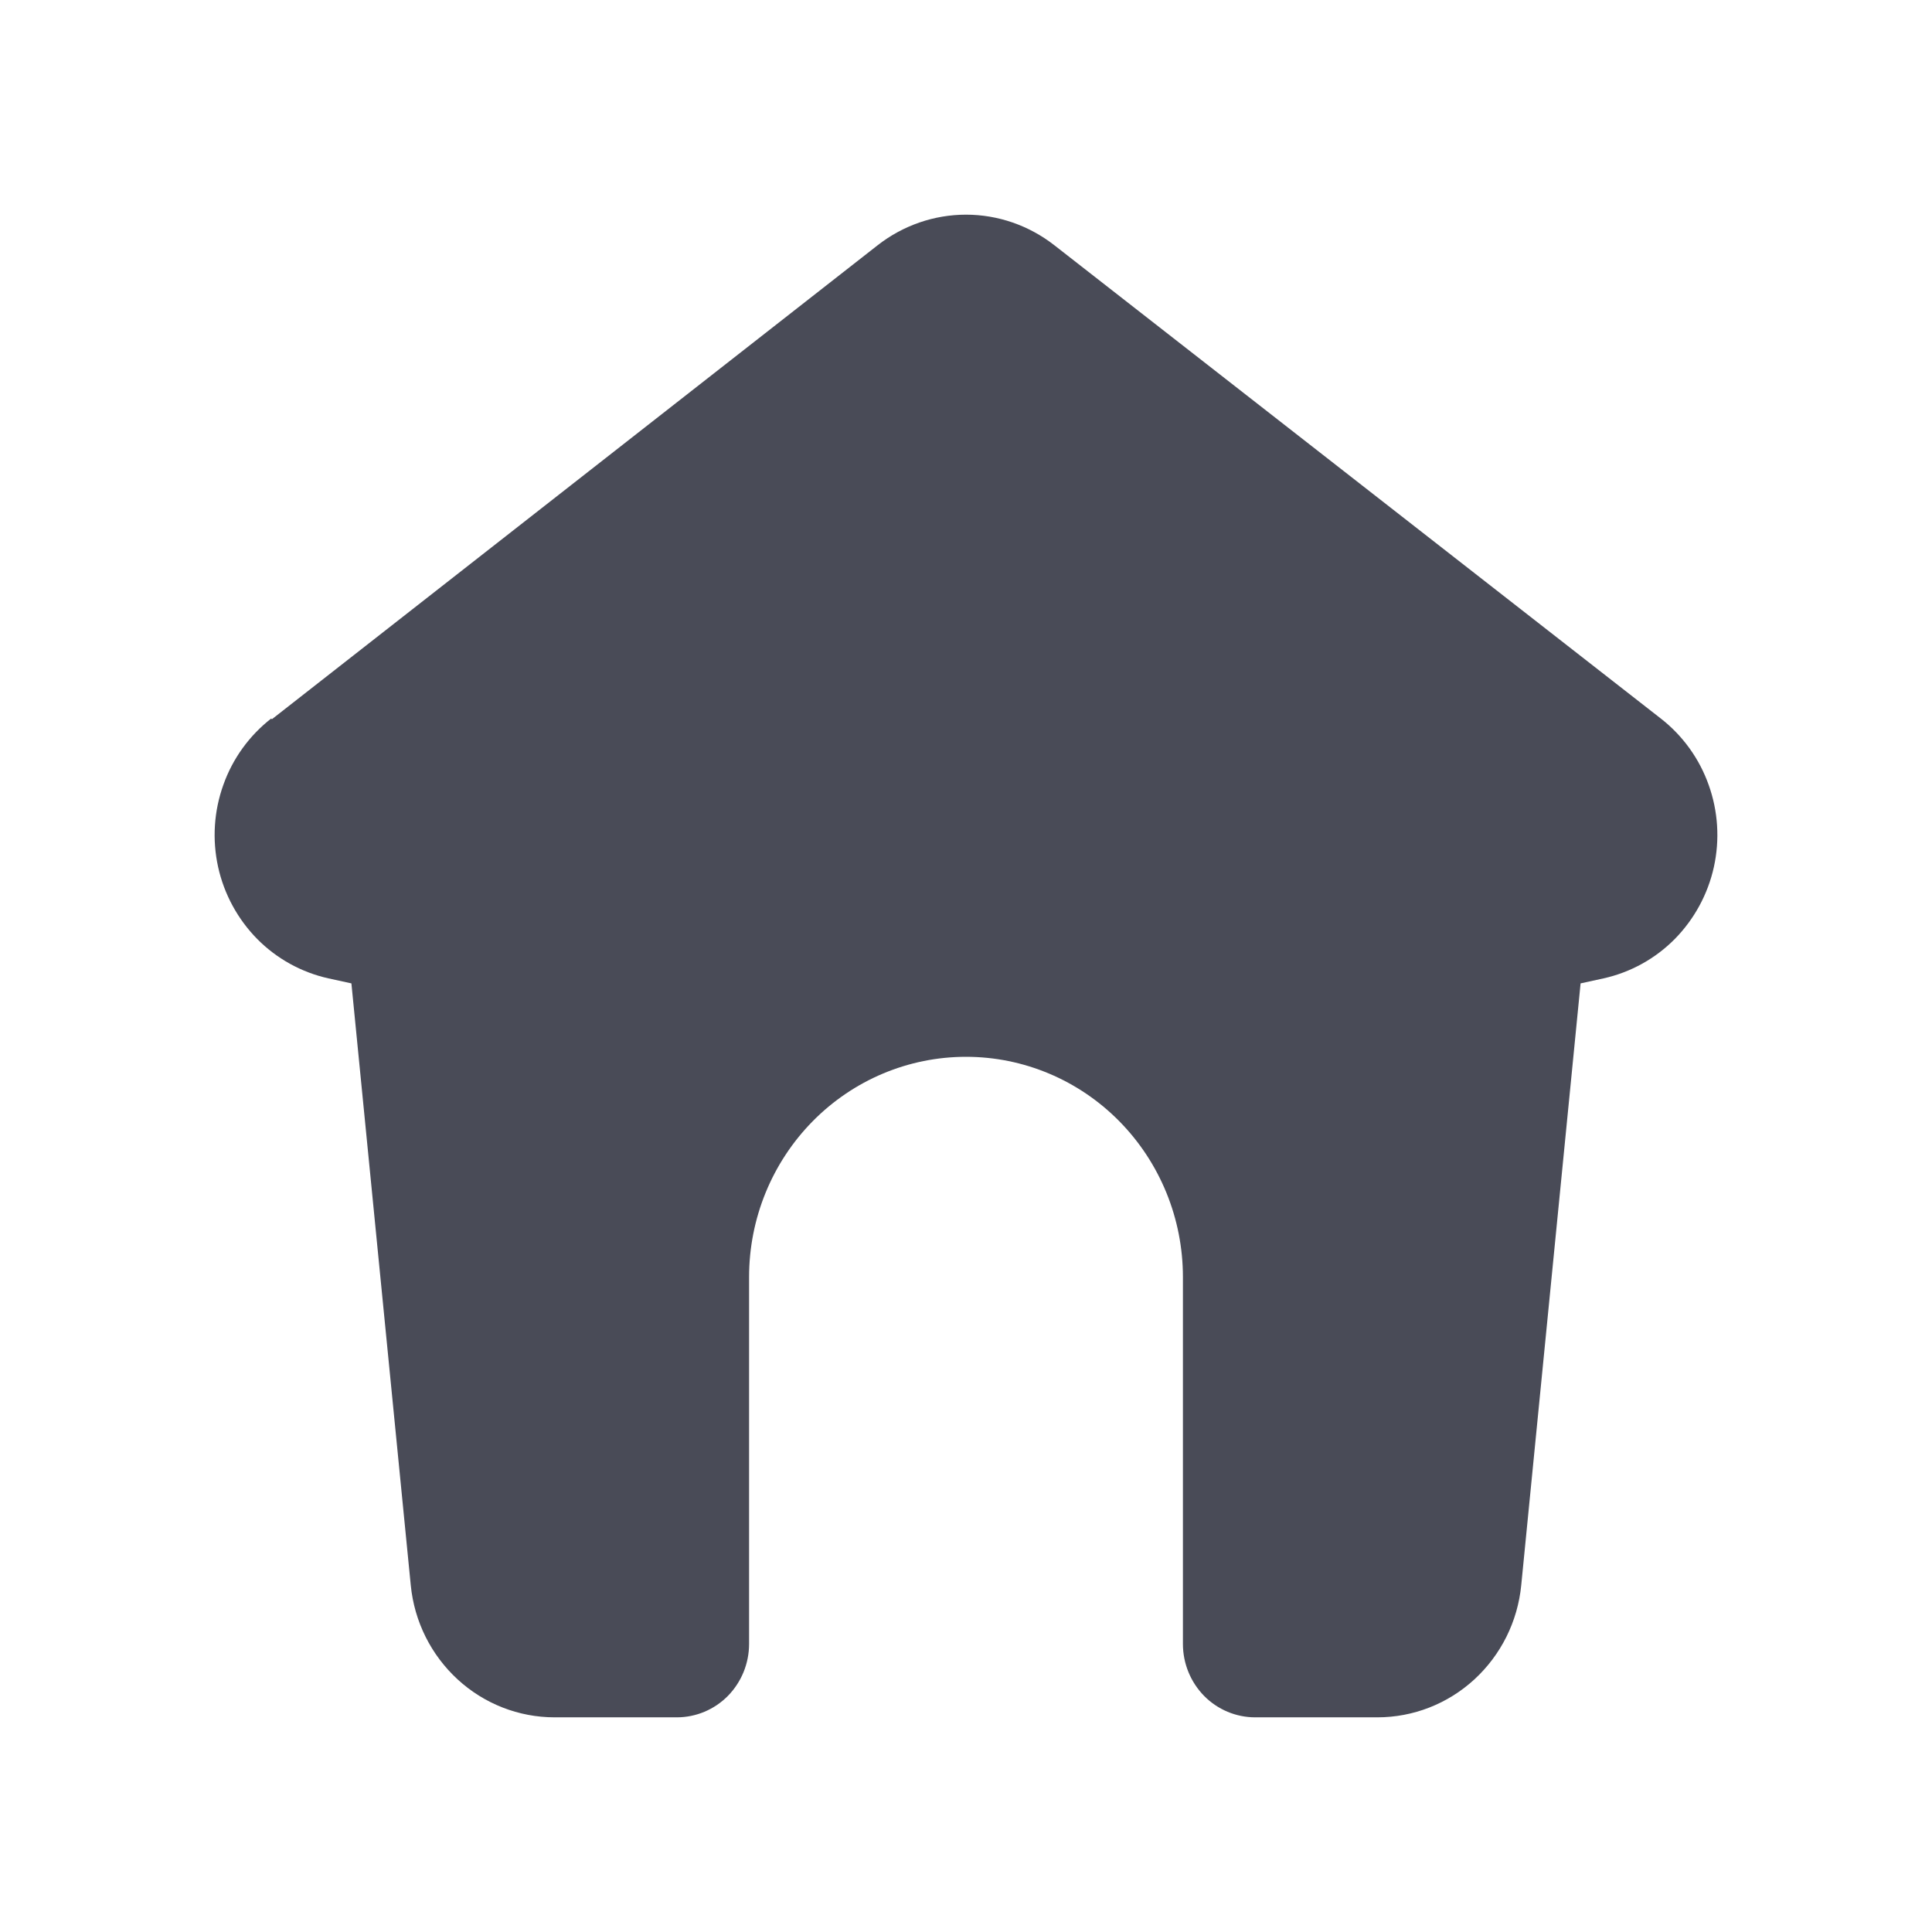
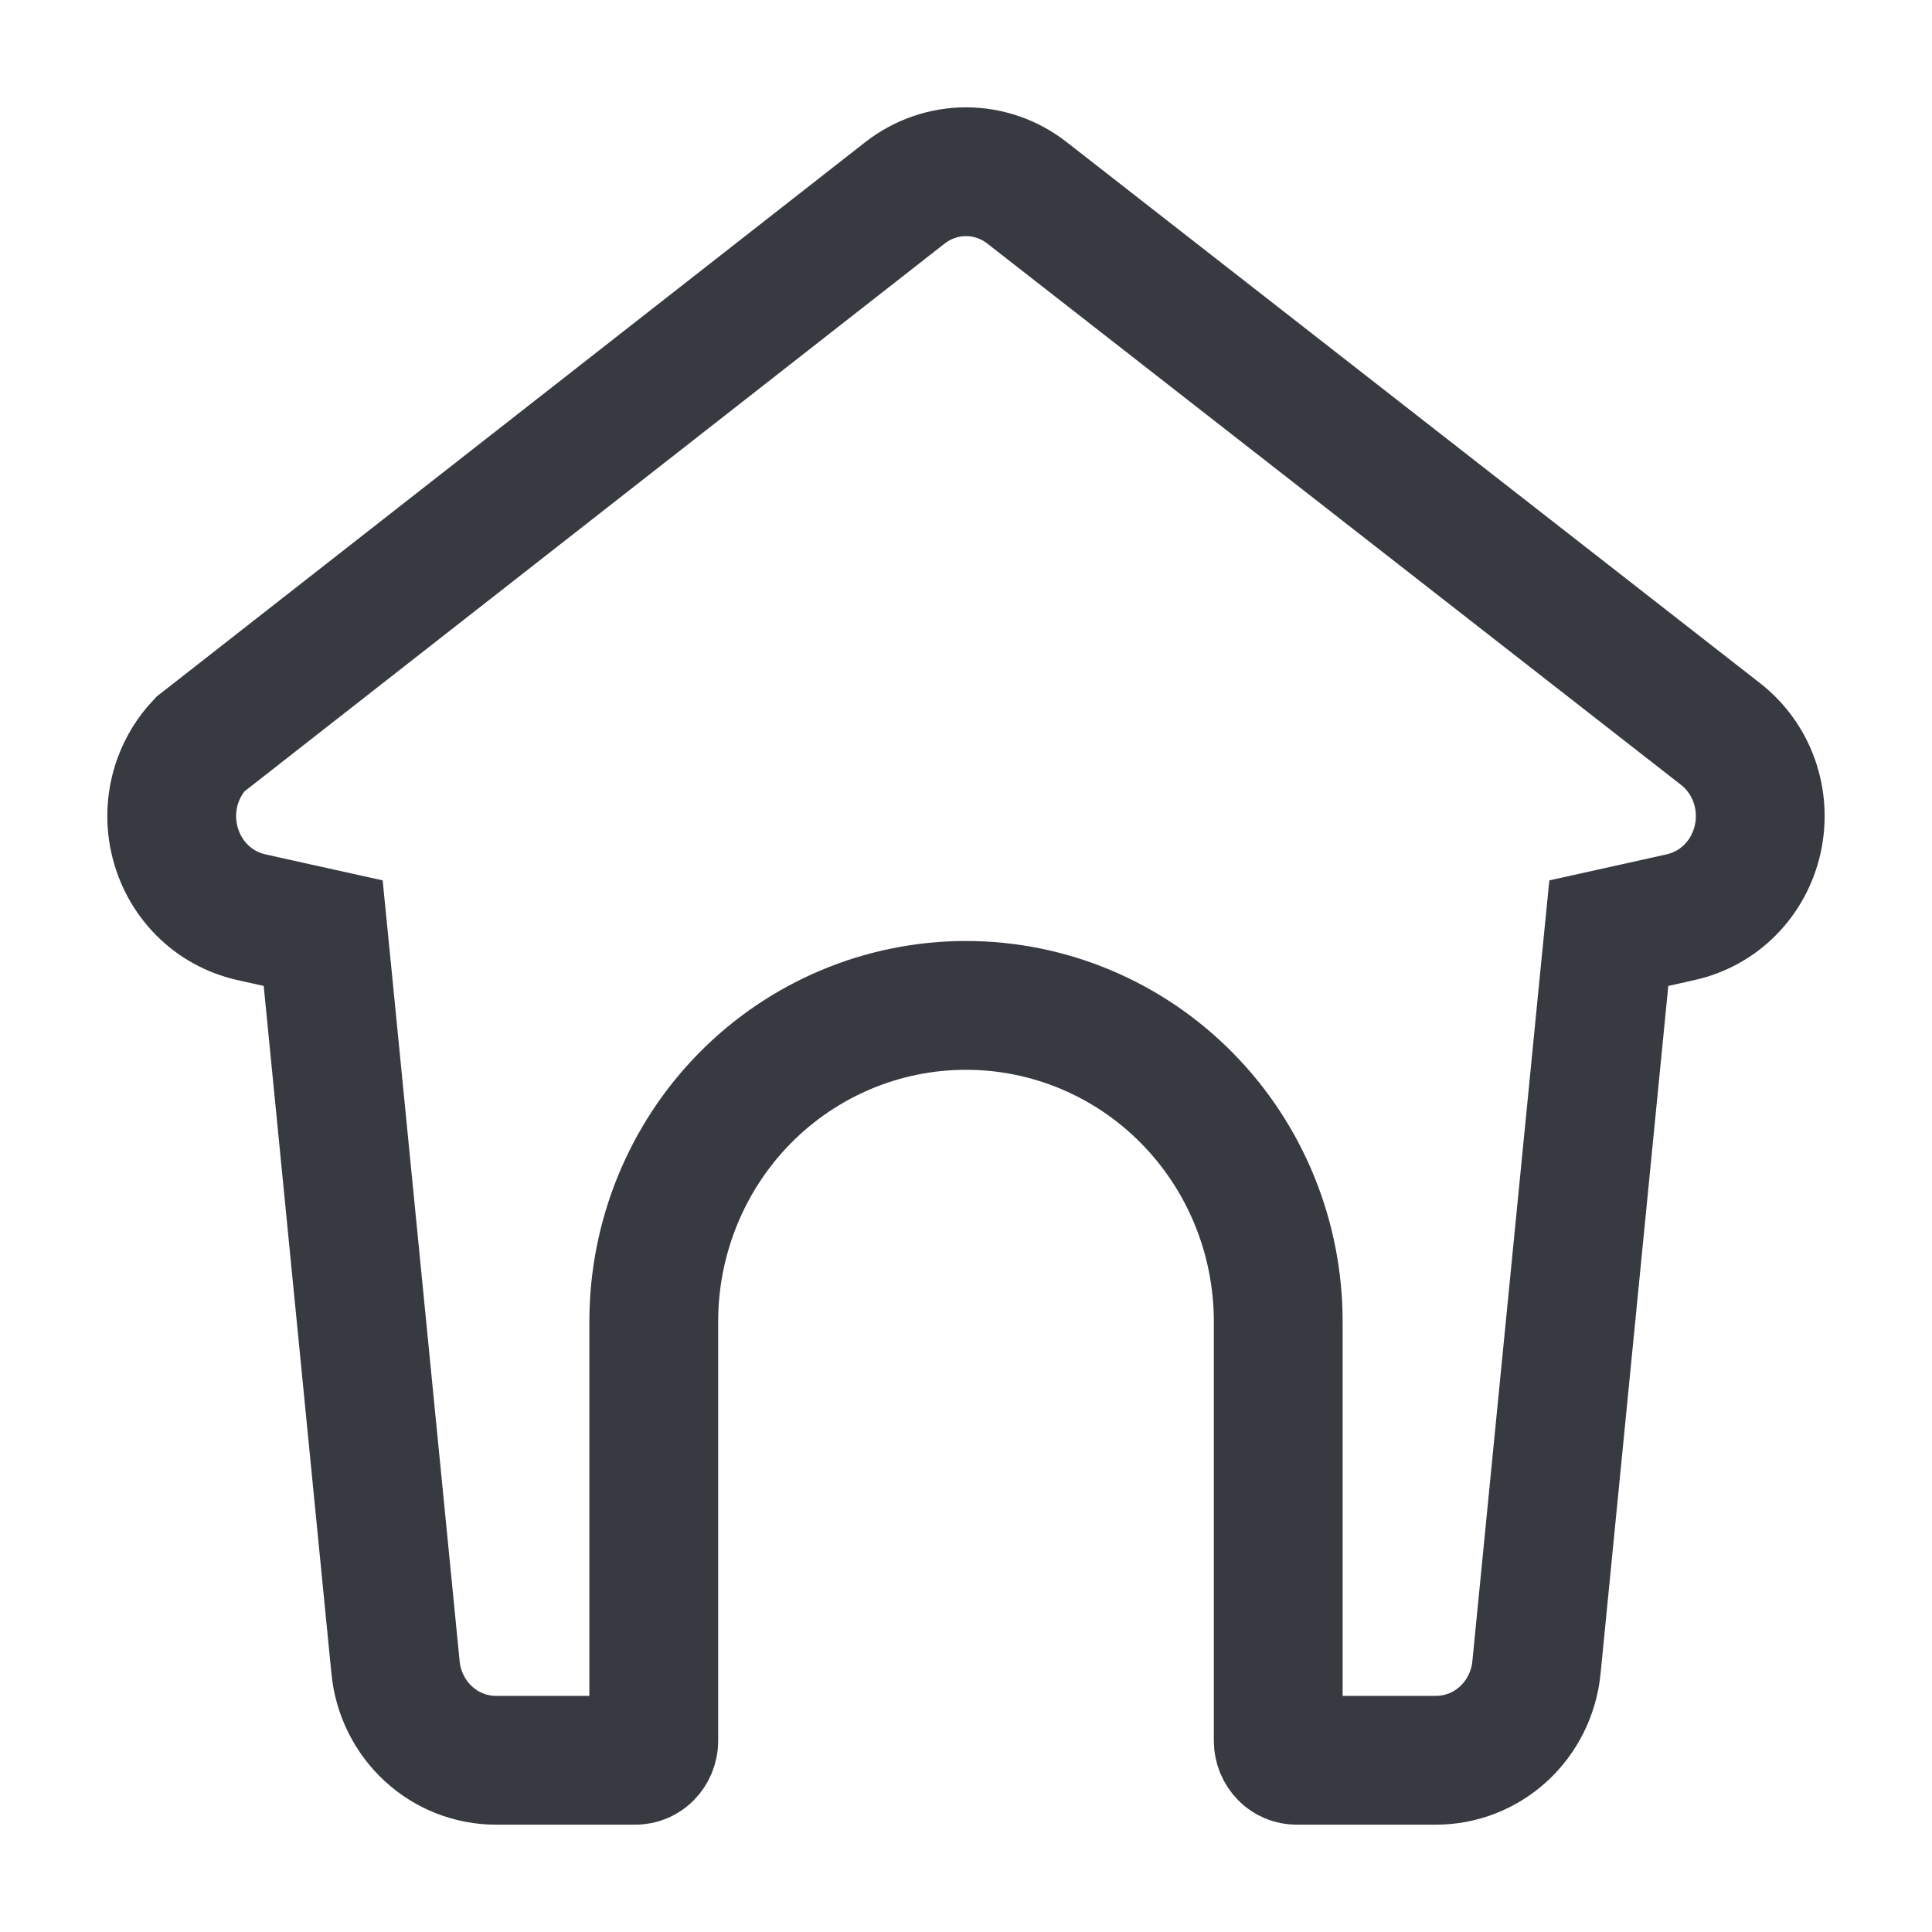
<svg xmlns="http://www.w3.org/2000/svg" width="18" height="18" viewBox="0 0 18 18" fill="none">
-   <path d="M2.533 6.701L8.178 2.284C8.414 2.1 8.703 2 9 2C9.297 2 9.586 2.1 9.822 2.284L15.473 6.694C15.677 6.853 15.832 7.067 15.919 7.312C16.007 7.557 16.024 7.822 15.968 8.077C15.912 8.331 15.785 8.564 15.604 8.748C15.422 8.932 15.192 9.059 14.941 9.115L14.726 9.162L14.173 14.769C14.14 15.107 13.984 15.419 13.736 15.647C13.489 15.874 13.167 16 12.833 16H11.694C11.516 16 11.344 15.928 11.218 15.8C11.092 15.671 11.021 15.498 11.021 15.316V11.898C11.021 11.353 10.808 10.832 10.429 10.447C10.05 10.062 9.536 9.846 9 9.846C8.464 9.846 7.95 10.062 7.571 10.447C7.192 10.832 6.979 11.353 6.979 11.898V15.316C6.979 15.498 6.908 15.671 6.782 15.8C6.656 15.928 6.484 16 6.306 16H5.167C4.833 16 4.511 15.874 4.264 15.647C4.016 15.419 3.86 15.107 3.827 14.769L3.274 9.162L3.059 9.115C2.808 9.059 2.578 8.932 2.396 8.748C2.215 8.564 2.088 8.331 2.032 8.077C1.976 7.822 1.993 7.557 2.081 7.312C2.168 7.067 2.323 6.853 2.527 6.694L2.533 6.701Z" fill="#494B57" />
+   <path d="M9 1.6C9.205 1.6 9.405 1.669 9.569 1.797L9.57 1.798L16.029 6.838C16.172 6.949 16.281 7.1 16.343 7.273C16.405 7.447 16.416 7.635 16.377 7.815C16.337 7.996 16.248 8.161 16.12 8.29C15.993 8.419 15.832 8.506 15.659 8.545L15.413 8.6L14.989 8.694L14.946 9.127L14.315 15.534C14.292 15.774 14.181 15.995 14.008 16.154C13.835 16.313 13.61 16.4 13.38 16.4H12.079C12.037 16.4 11.994 16.383 11.962 16.35C11.929 16.316 11.909 16.269 11.909 16.219V12.312C11.909 11.534 11.605 10.785 11.06 10.232C10.516 9.679 9.775 9.367 9 9.367C8.225 9.367 7.484 9.679 6.939 10.232C6.395 10.785 6.091 11.534 6.091 12.312V16.219C6.091 16.269 6.071 16.316 6.038 16.35C6.006 16.383 5.963 16.4 5.921 16.4H4.62C4.39 16.4 4.165 16.313 3.992 16.154C3.819 15.995 3.708 15.774 3.685 15.534L3.054 9.127L3.011 8.694L2.587 8.6L2.34 8.545H2.341C2.168 8.506 2.007 8.419 1.88 8.29C1.752 8.161 1.663 7.996 1.623 7.815C1.583 7.635 1.595 7.447 1.657 7.273C1.703 7.145 1.775 7.029 1.866 6.933L1.979 6.845L8.431 1.797C8.595 1.669 8.795 1.6 9 1.6Z" stroke="#383A42" stroke-width="1.2" />
</svg>
